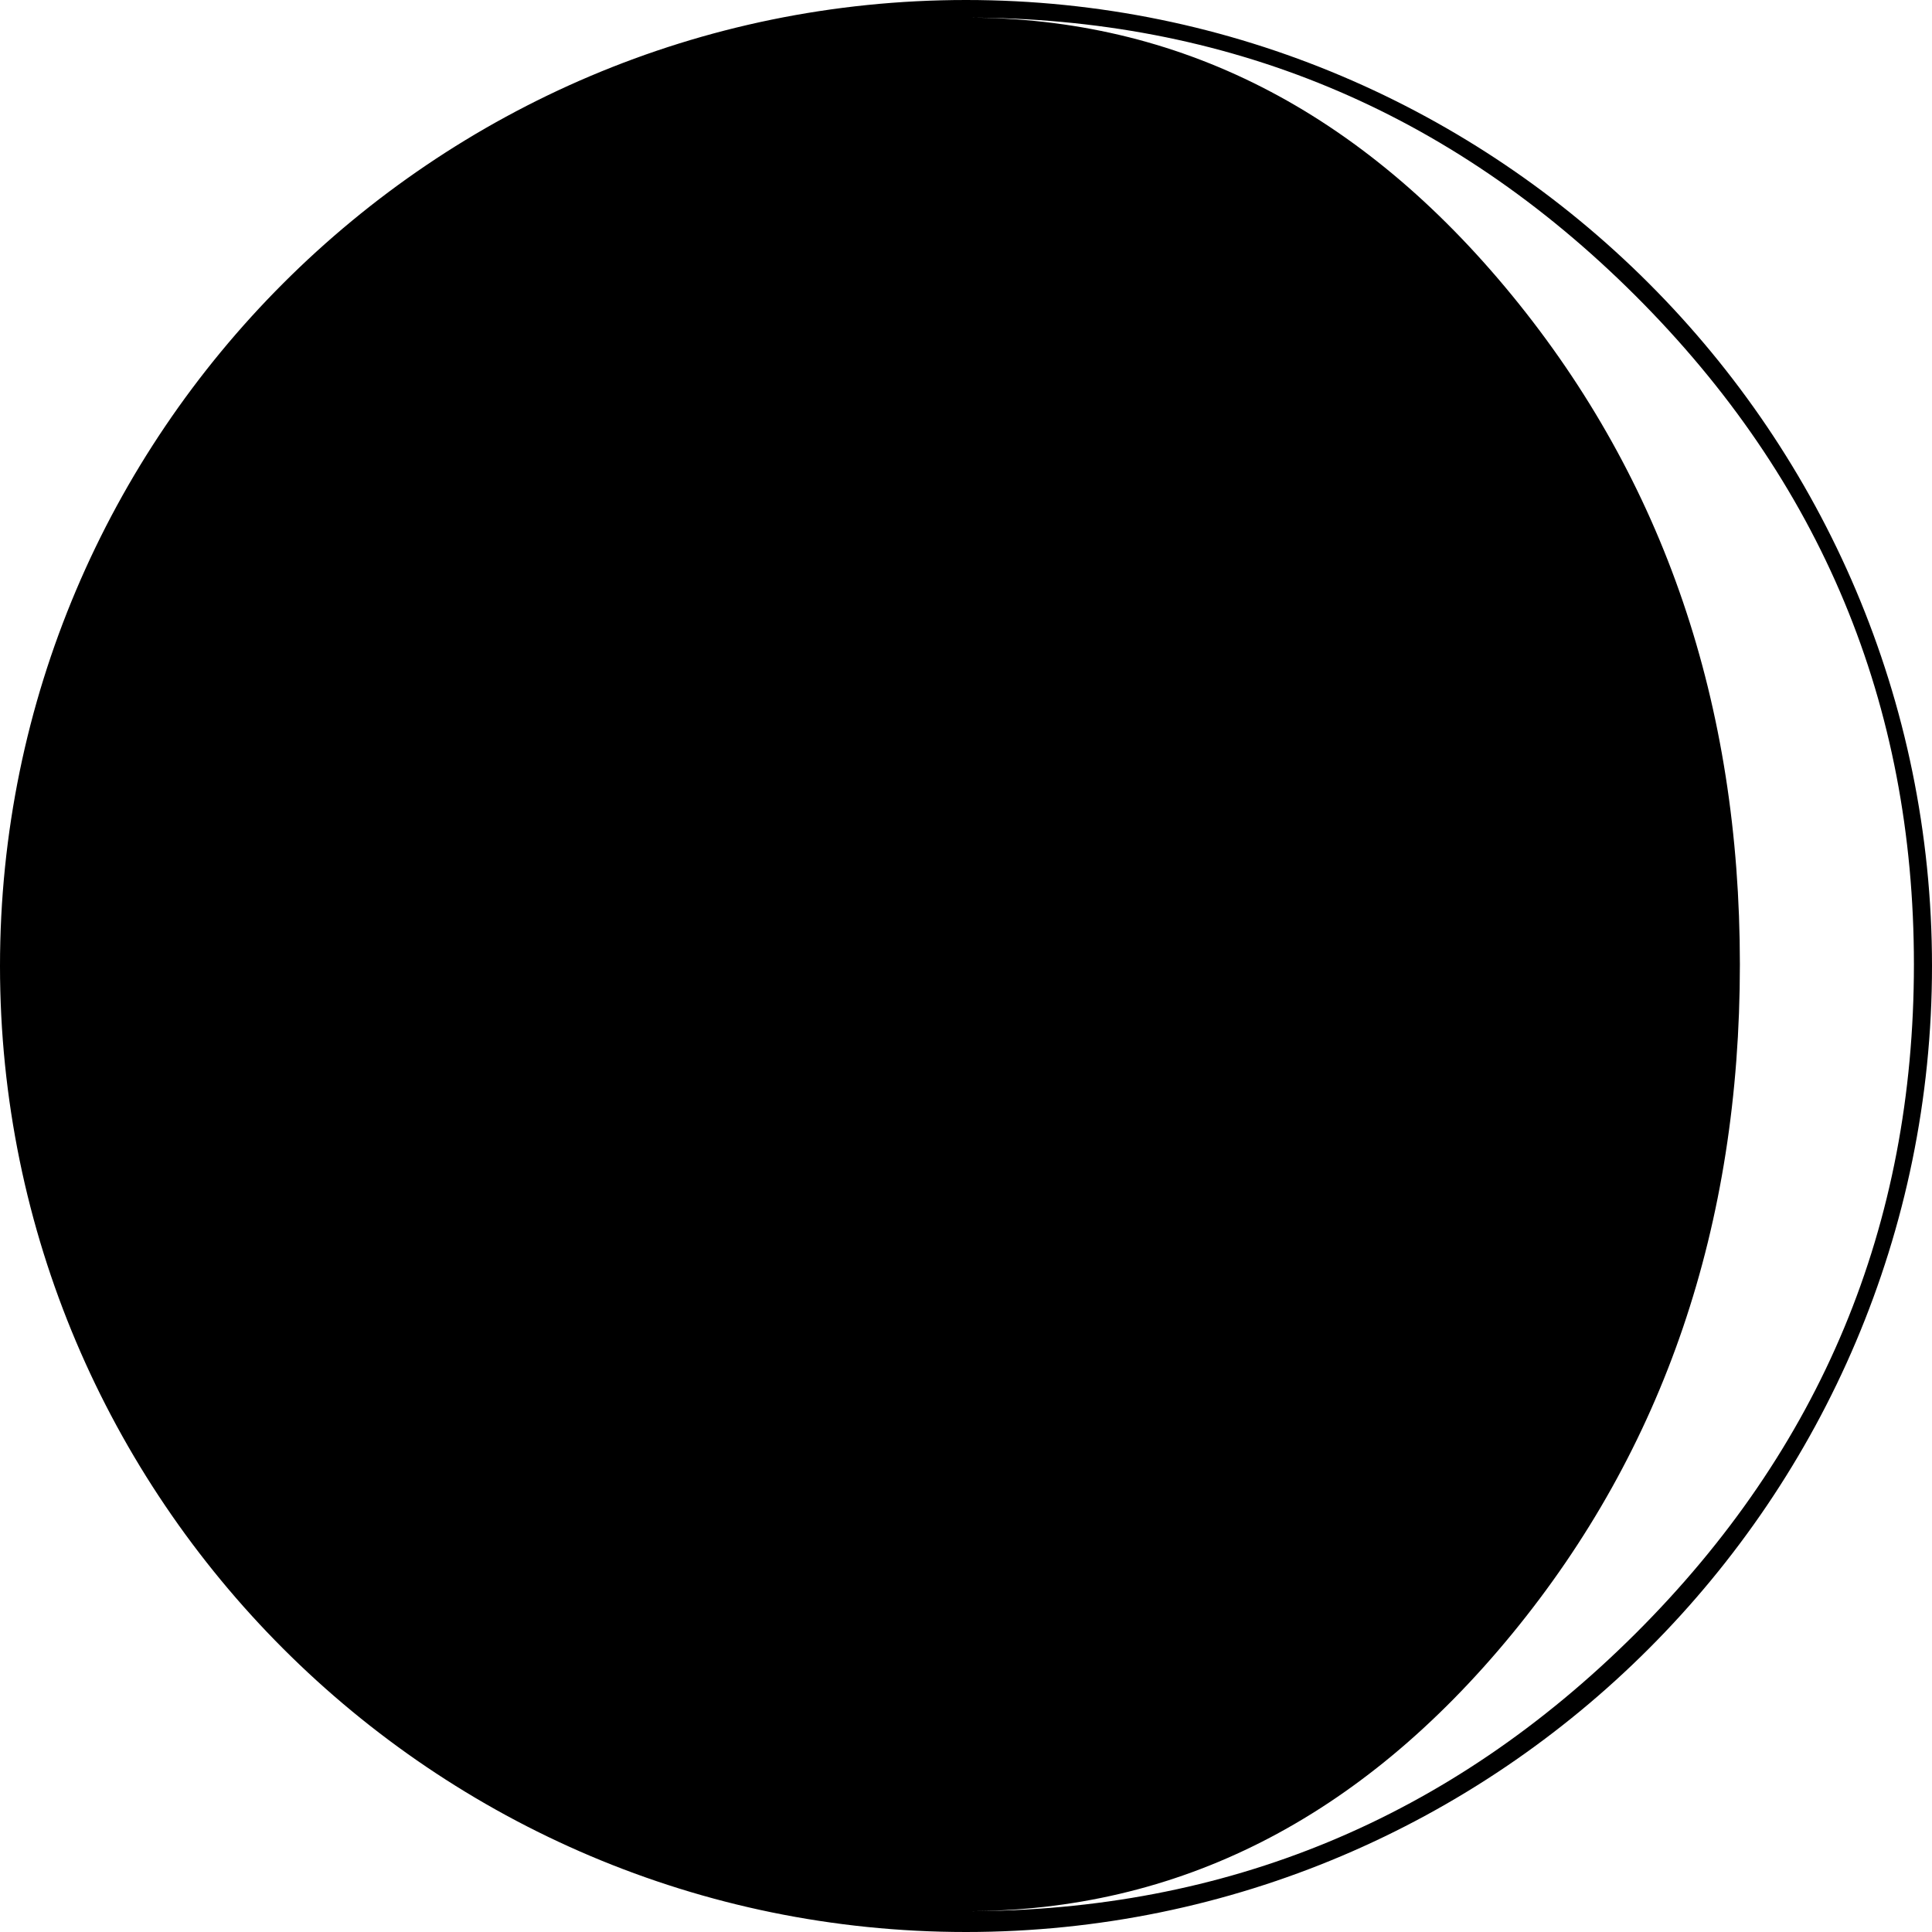
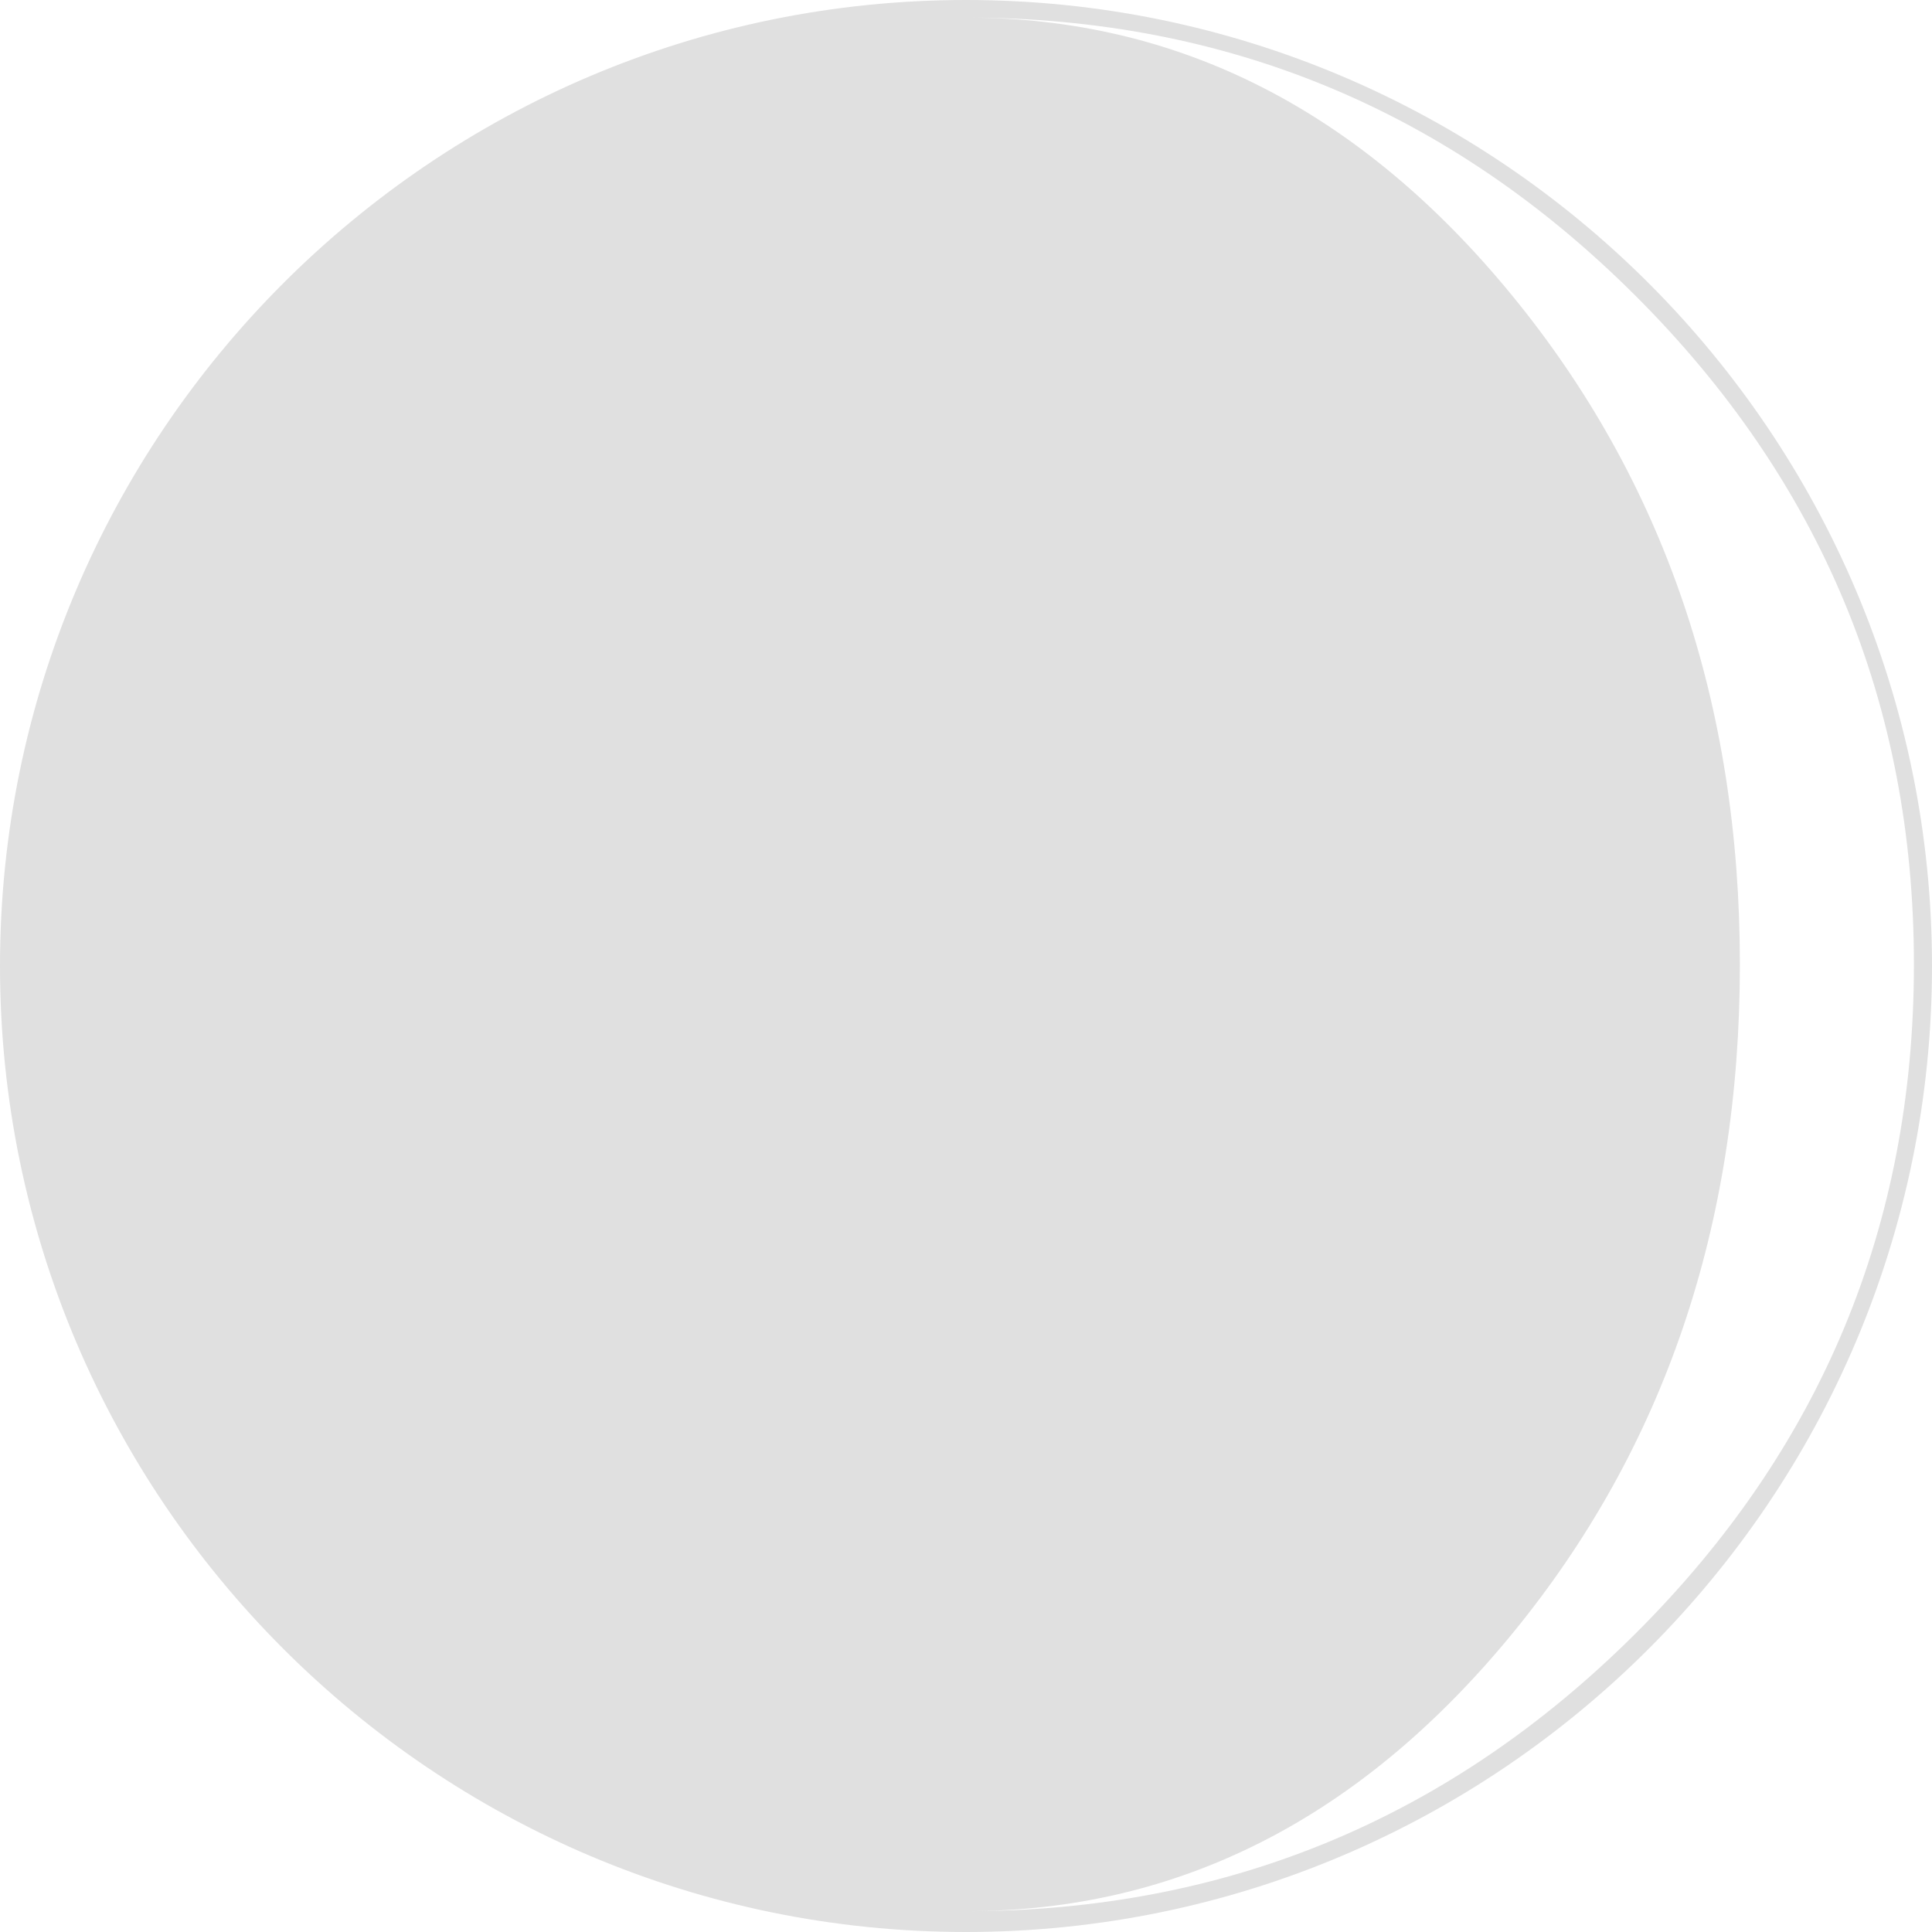
- <svg xmlns="http://www.w3.org/2000/svg" version="1.1" id="Capa_1" x="0px" y="0px" width="108.336px" height="108.336px" viewBox="0 0 108.336 108.336" style="enable-background:new 0 0 108.336 108.336;" xml:space="preserve" fill="black">
+ <svg xmlns="http://www.w3.org/2000/svg" version="1.1" id="Capa_1" x="0px" y="0px" width="108.336px" height="108.336px" viewBox="0 0 108.336 108.336" style="enable-background:new 0 0 108.336 108.336;" xml:space="preserve" fill="rgb(224, 224, 224)">
  <g>
    <path d="M54.168,0C24.3,0,0,24.3,0,54.168c0,29.869,24.3,54.168,54.168,54.168s54.168-24.299,54.168-54.168   C108.336,24.3,84.036,0,54.168,0z M91.701,91.611c-10.413,10.371-22.926,15.559-37.533,15.559c11.909,0,22.117-5.188,30.628-15.559   c8.511-10.373,12.767-22.885,12.767-37.532c0-14.608-4.256-27.107-12.767-37.503C76.285,6.184,66.077,0.987,54.168,0.987   c14.607,0,27.12,5.197,37.533,15.588c10.414,10.396,15.621,22.895,15.621,37.503C107.322,68.727,102.113,81.238,91.701,91.611z" />
  </g>
  <g>
</g>
  <g>
</g>
  <g>
</g>
  <g>
</g>
  <g>
</g>
  <g>
</g>
  <g>
</g>
  <g>
</g>
  <g>
</g>
  <g>
</g>
  <g>
</g>
  <g>
</g>
  <g>
</g>
  <g>
</g>
  <g>
</g>
</svg>
